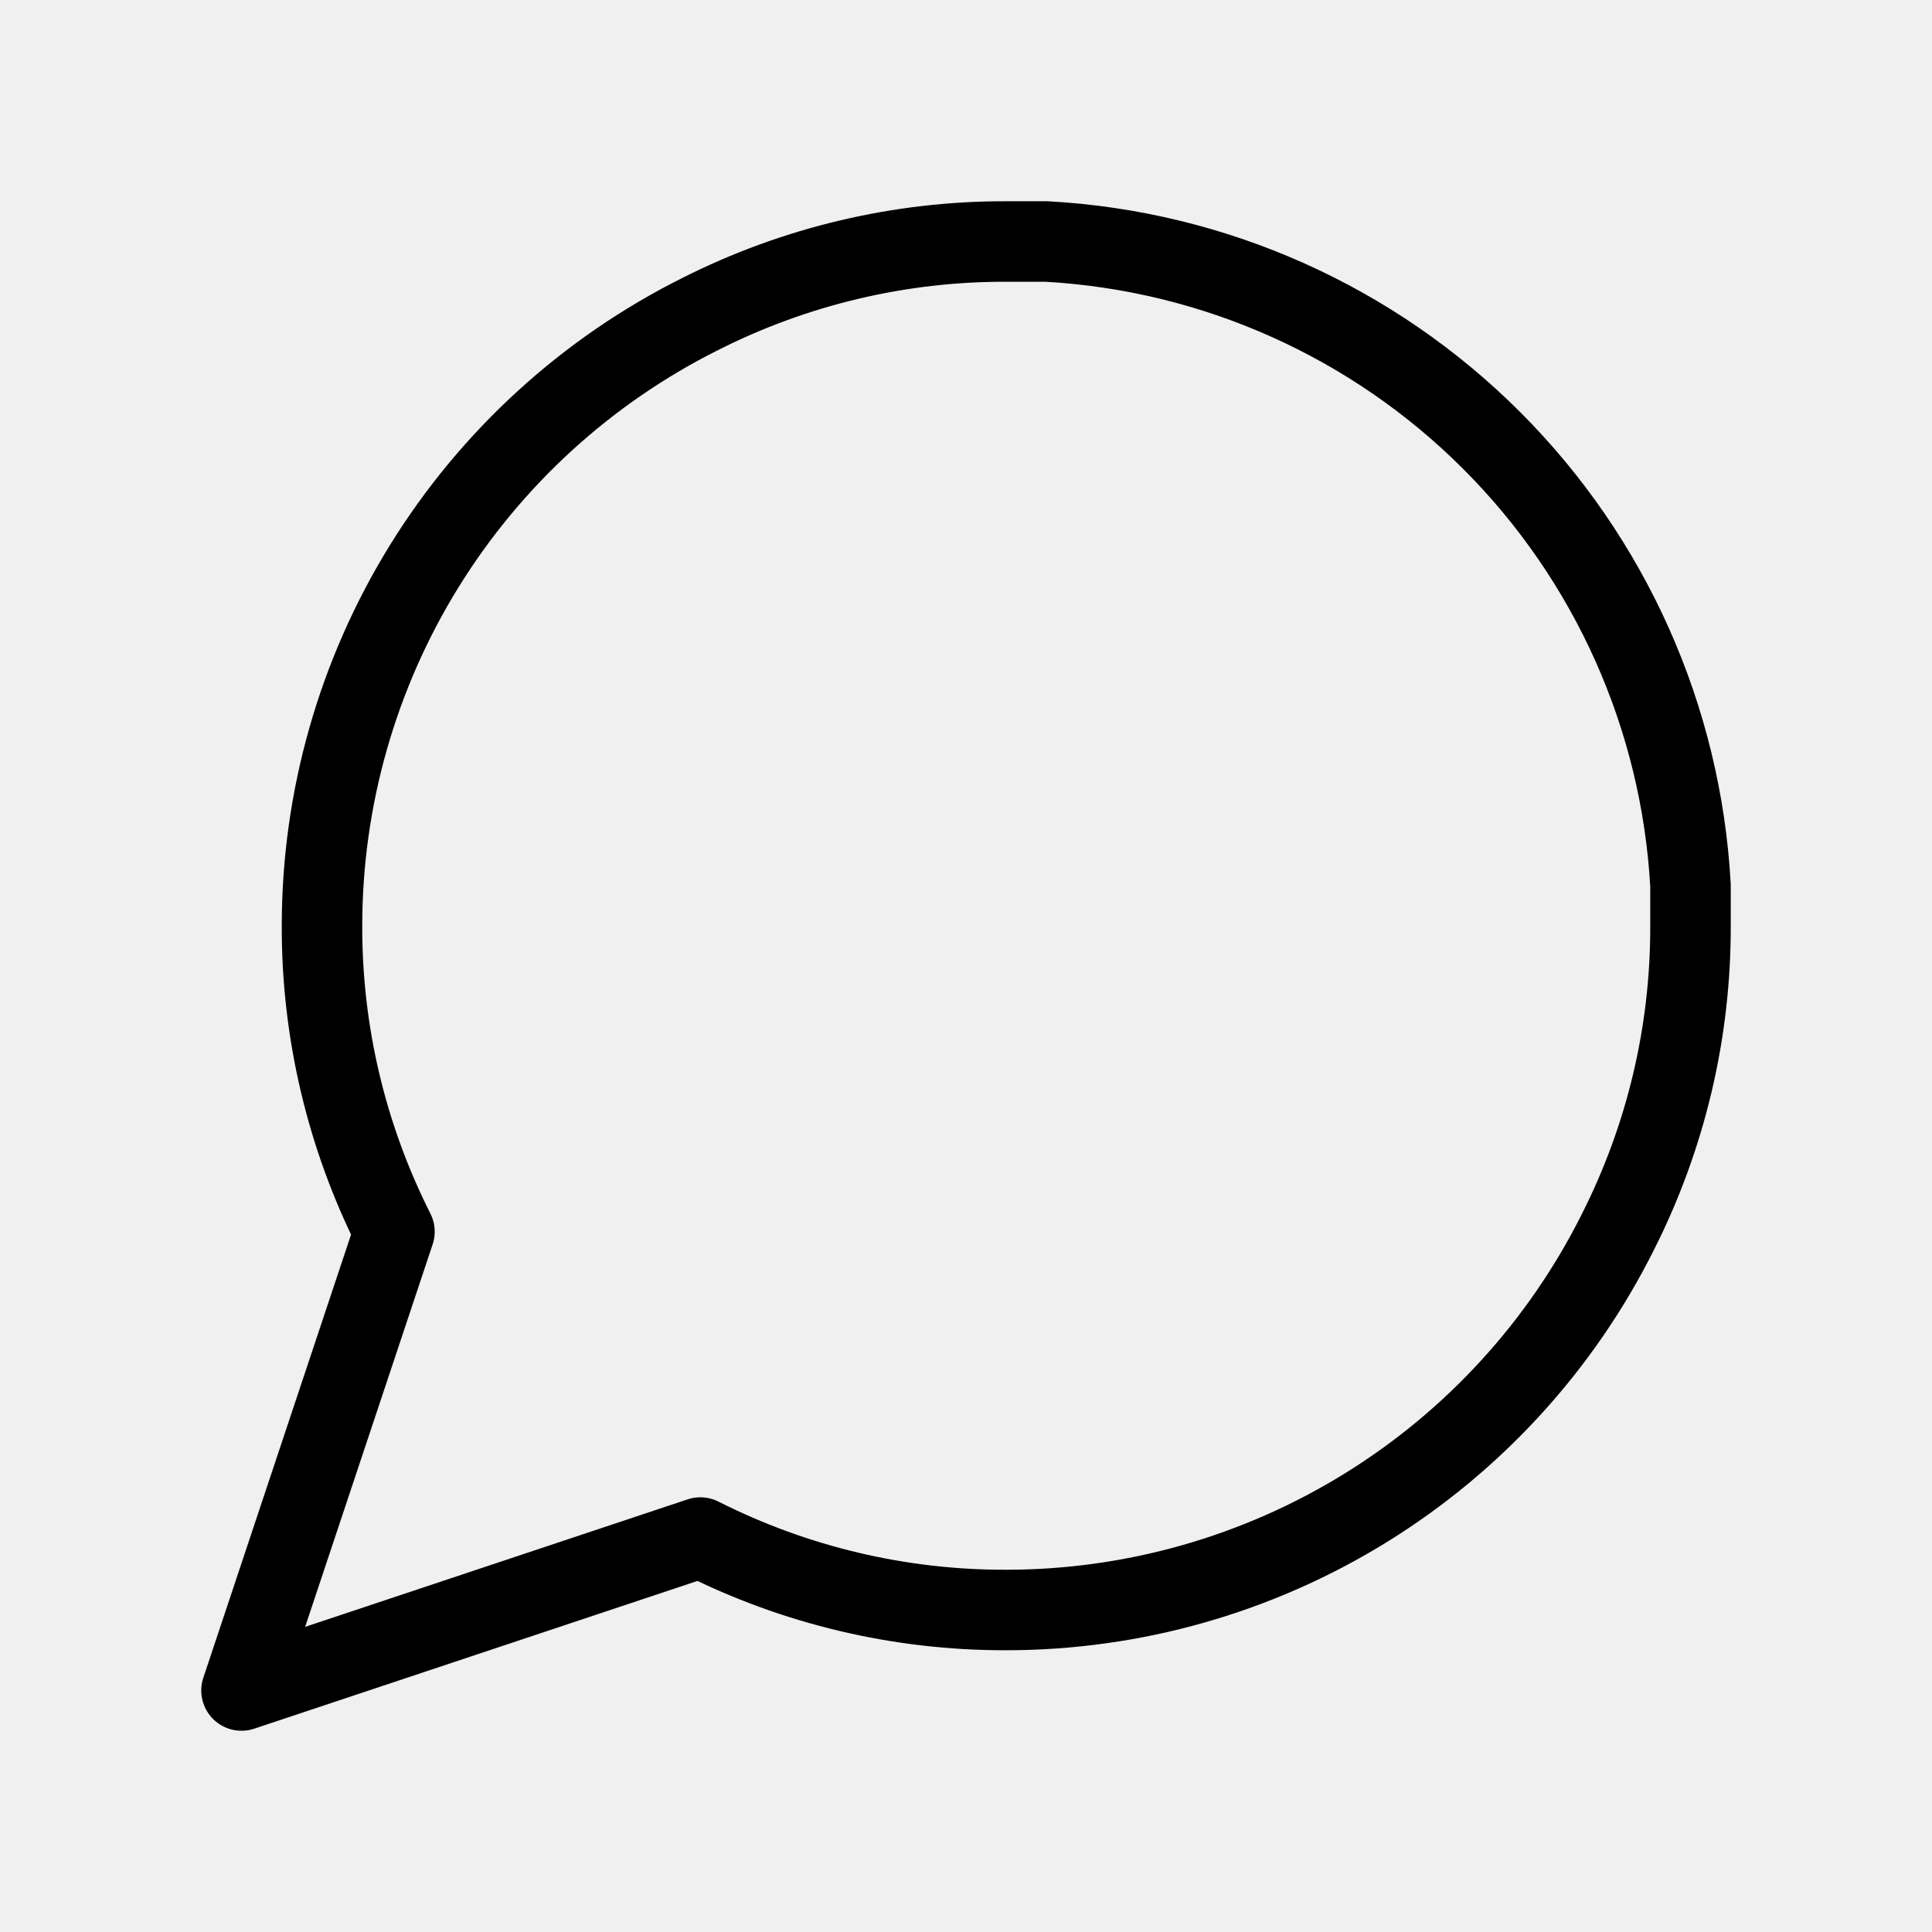
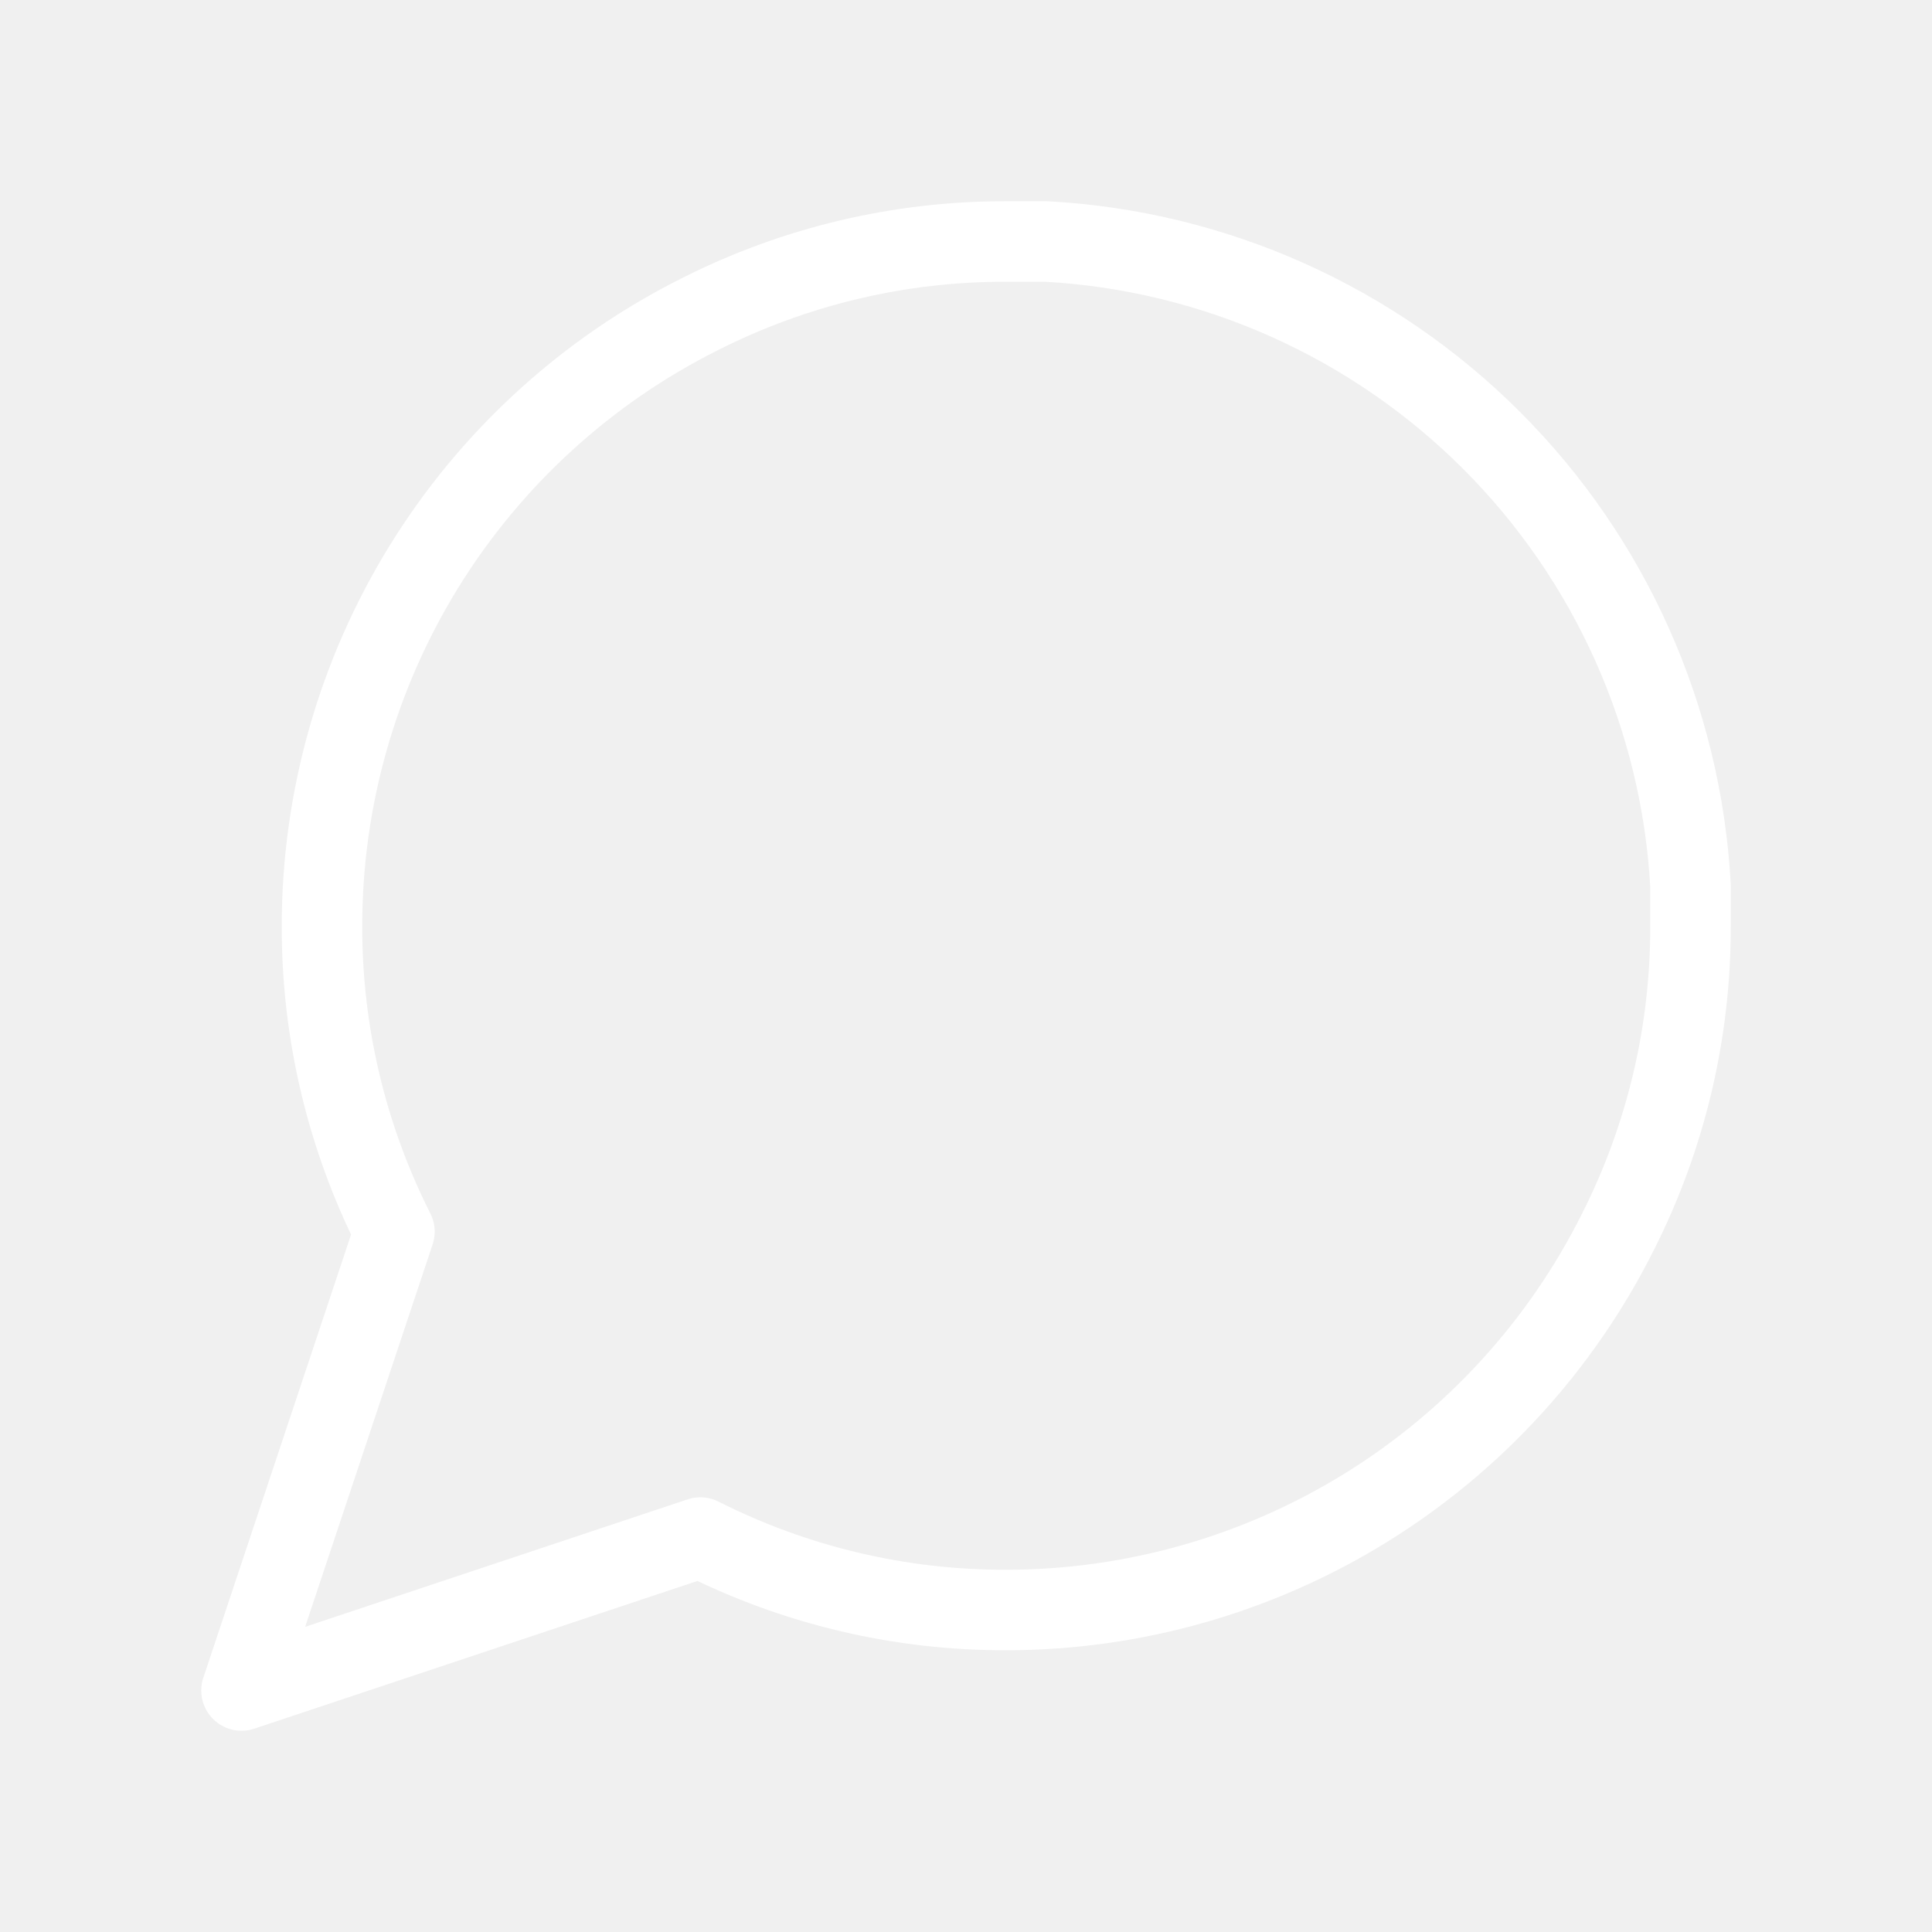
<svg xmlns="http://www.w3.org/2000/svg" width="48" height="48" viewBox="0 0 48 48" fill="none">
  <g id="message-circle">
-     <path id="Vector" d="M42 23C42.007 25.64 41.39 28.244 40.2 30.6C38.789 33.423 36.62 35.798 33.935 37.459C31.25 39.119 28.157 39.999 25 40C22.36 40.007 19.756 39.39 17.4 38.2L6 42L9.8 30.6C8.61 28.244 7.993 25.64 8 23C8.001 19.844 8.881 16.75 10.541 14.065C12.202 11.381 14.576 9.211 17.4 7.8C19.756 6.61 22.36 5.993 25 6H26C30.169 6.23 34.106 7.99 37.058 10.942C40.011 13.894 41.77 17.831 42 22V23Z" stroke="black" stroke-width="2" stroke-linecap="round" stroke-linejoin="round" />
+     <path id="Vector" d="M42 23C42.007 25.64 41.39 28.244 40.2 30.6C38.789 33.423 36.62 35.798 33.935 37.459C31.25 39.119 28.157 39.999 25 40C22.36 40.007 19.756 39.39 17.4 38.2L6 42L9.8 30.6C8.61 28.244 7.993 25.64 8 23C8.001 19.844 8.881 16.75 10.541 14.065C12.202 11.381 14.576 9.211 17.4 7.8C19.756 6.61 22.36 5.993 25 6H26C30.169 6.23 34.106 7.99 37.058 10.942C40.011 13.894 41.77 17.831 42 22V23Z" stroke="white" stroke-width="2" stroke-linecap="round" stroke-linejoin="round" />
  </g>
</svg>
